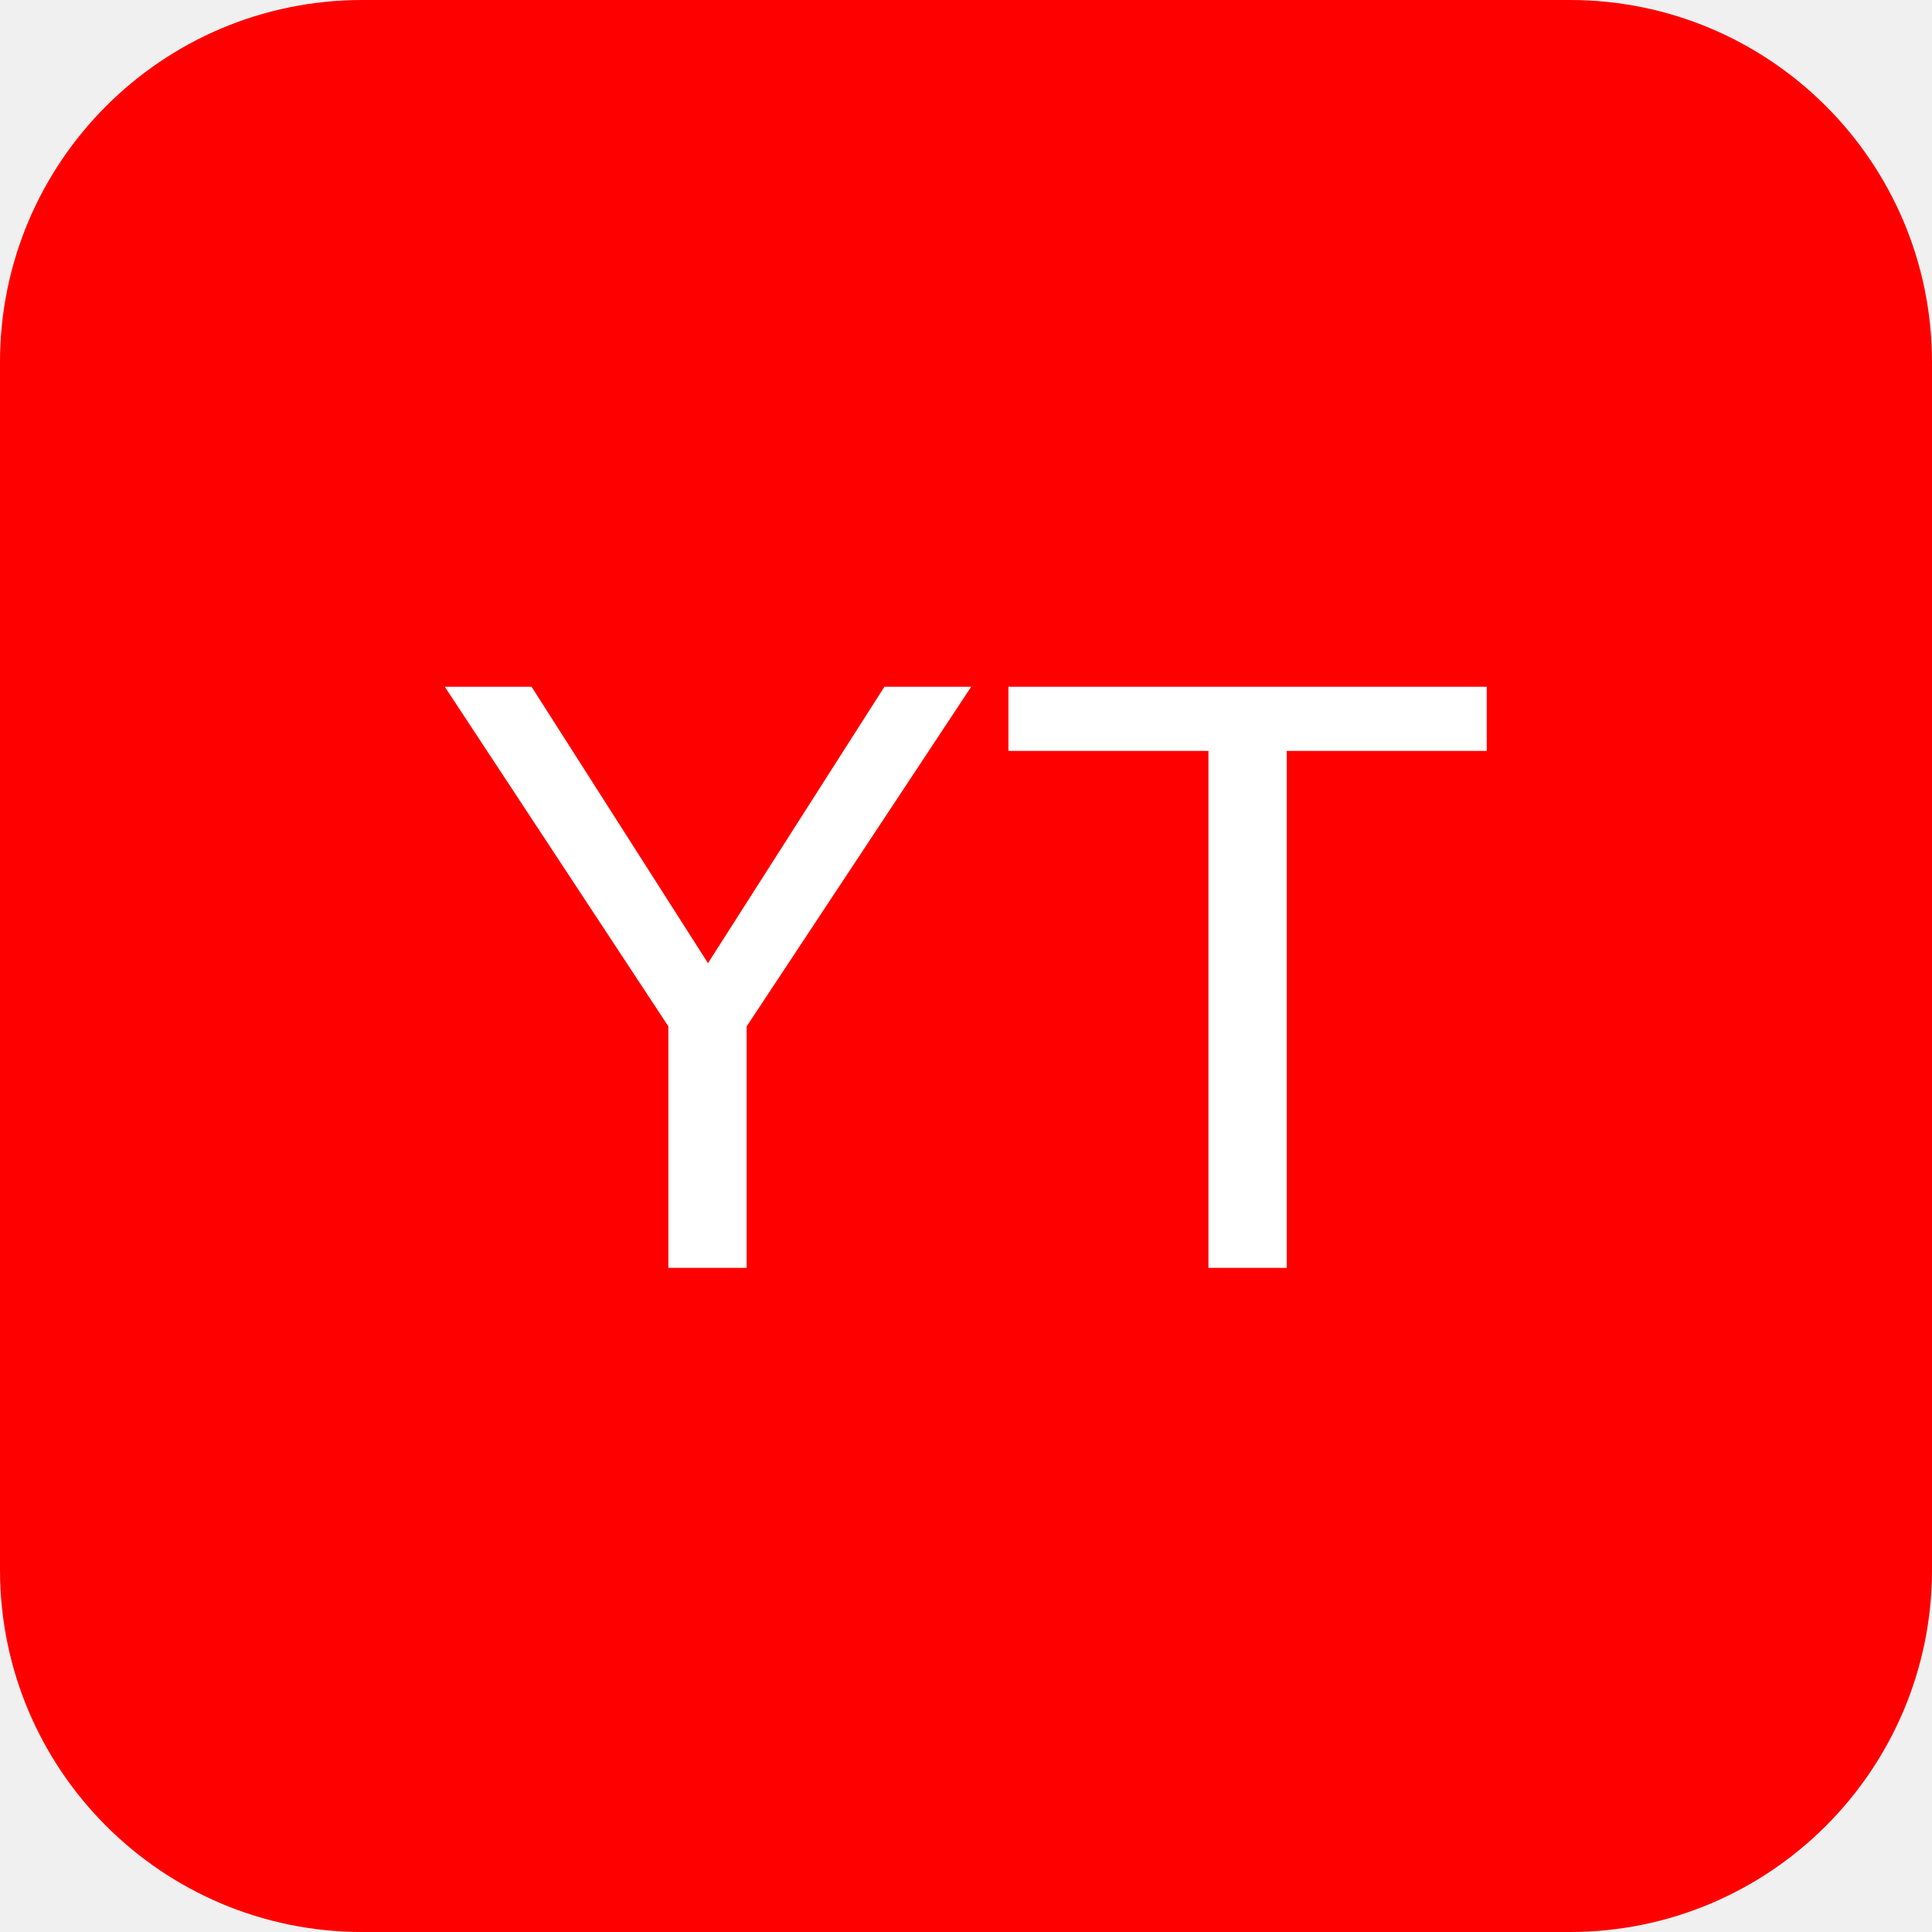
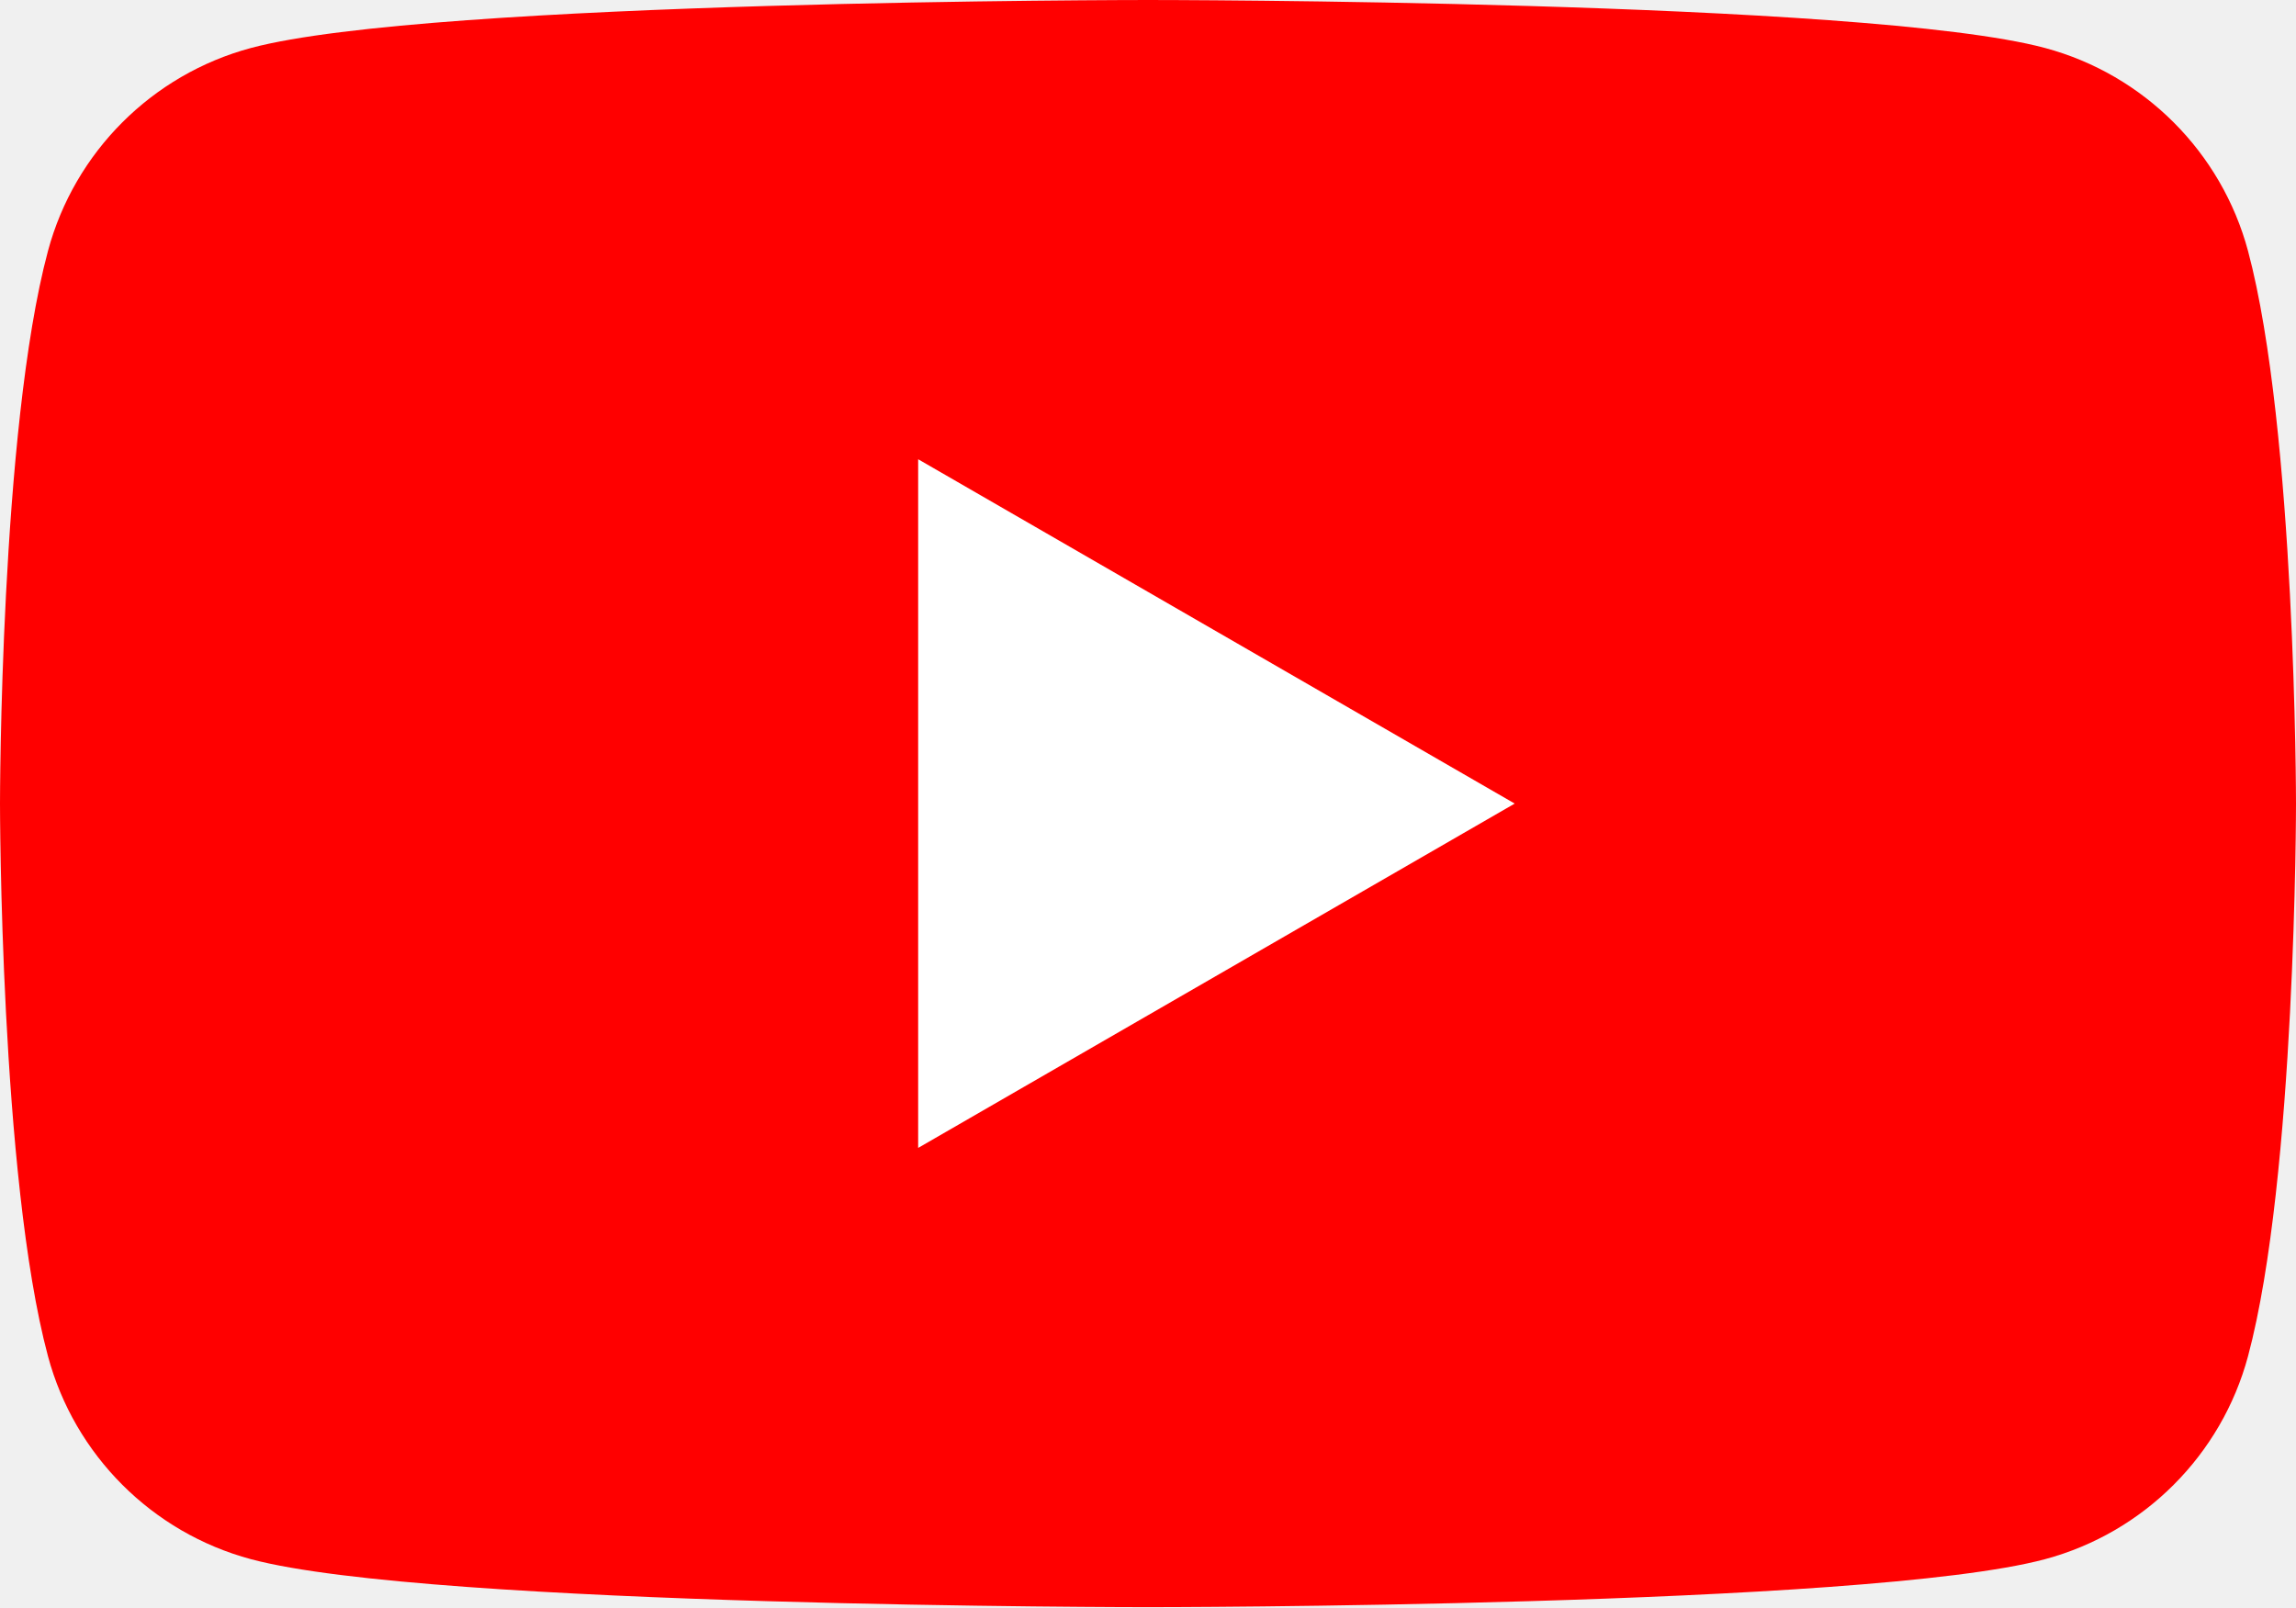
- <svg xmlns="http://www.w3.org/2000/svg" viewBox="0 0 32 32" width="24" height="24">
-   <rect width="32" height="32" rx="6" fill="#ff0000" />
-   <text x="16" y="21" text-anchor="middle" font-size="14" fill="#fff" font-family="Arial, Helvetica, sans-serif">YT</text>
+ <svg xmlns="http://www.w3.org/2000/svg" class="external-icon" viewBox="0 0 28.57  20" focusable="false" style="pointer-events: none; display: block; width: 100%; height: 100%;">
+   <svg viewBox="0 0 28.57 20" preserveAspectRatio="xMidYMid meet">
+     <g>
+       <path d="M27.973 3.123C27.643 1.893 26.677 0.927 25.447 0.597C23.22 2.24288e-07 14.285 0 14.285 0C14.285 0 5.35 2.24288e-07 3.123 0.597C1.893 0.927 0.927 1.893 0.597 3.123C2.24288e-07 5.35 0 10 0 10C0 10 2.24288e-07 14.65 0.597 16.877C0.927 18.107 1.893 19.073 3.123 19.403C5.35 20 14.285 20 14.285 20C14.285 20 23.22 20 25.447 19.403C26.677 19.073 27.643 18.107 27.973 16.877C28.57 14.65 28.57 10 28.57 10C28.57 10 28.568 5.35 27.973 3.123Z" fill="#FF0000" />
+       <path d="M11.425 14.285L18.848 10L11.425 5.715V14.285Z" fill="white" />
+     </g>
+   </svg>
</svg>
